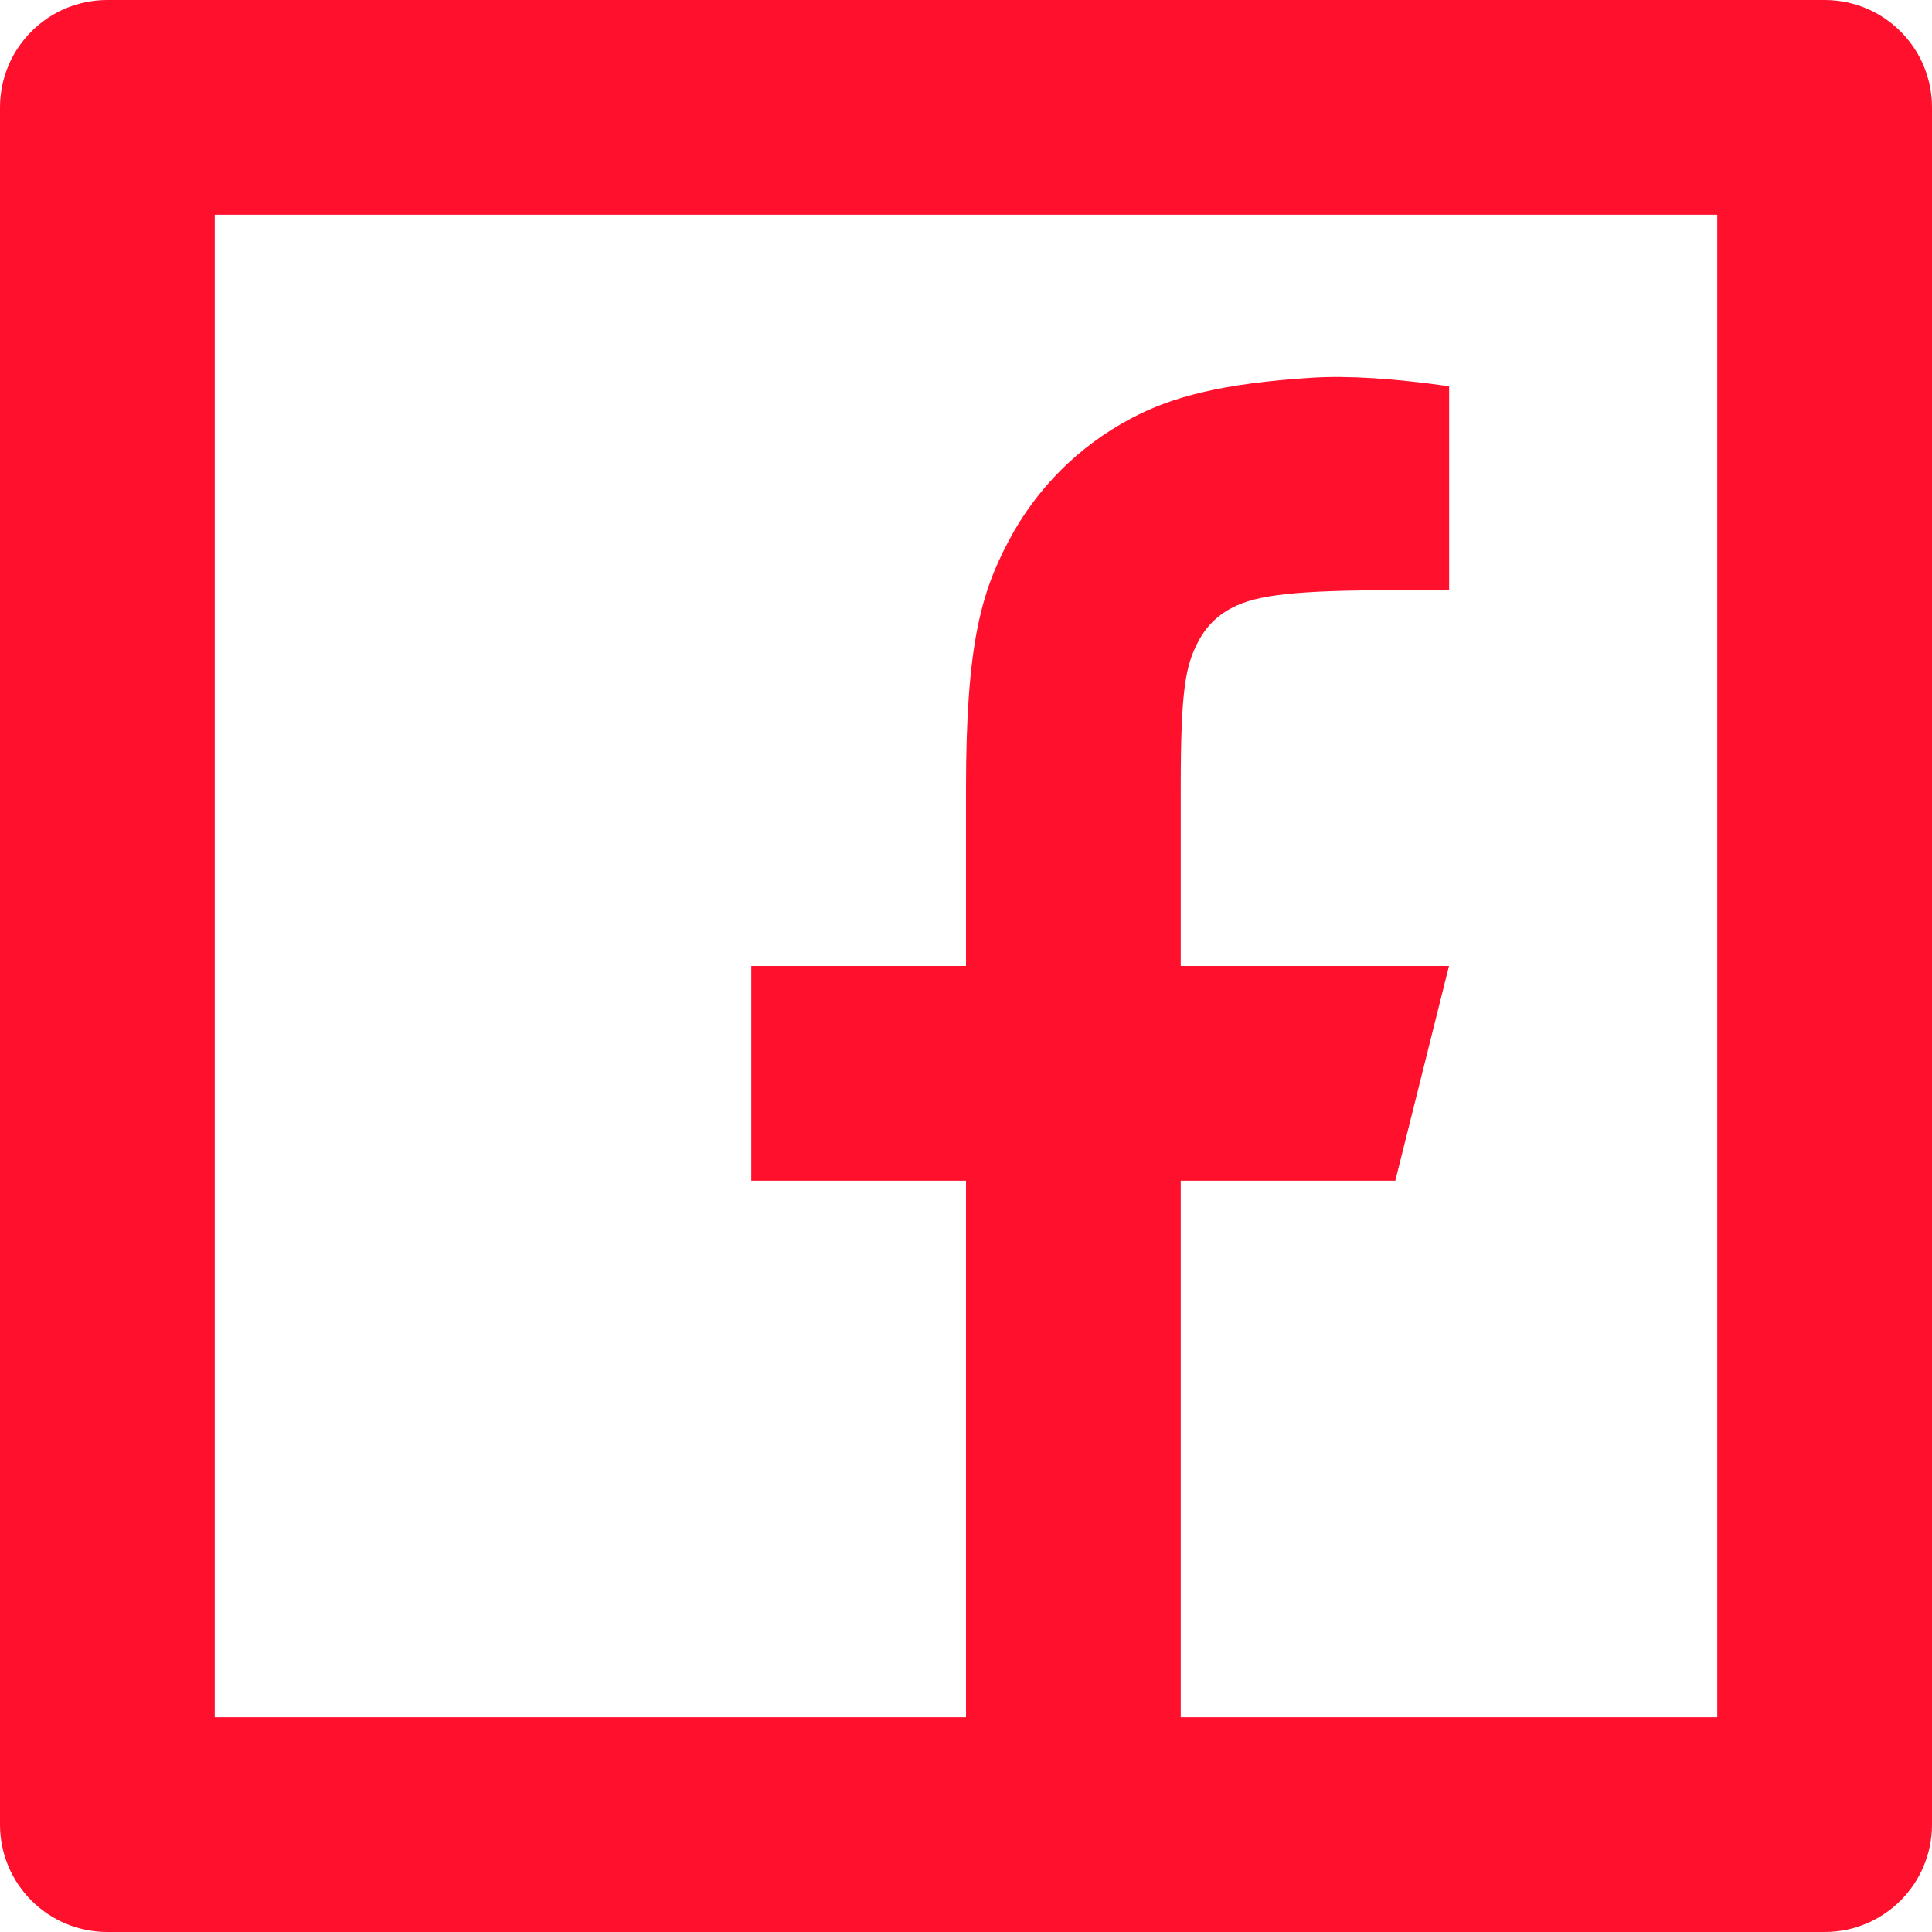
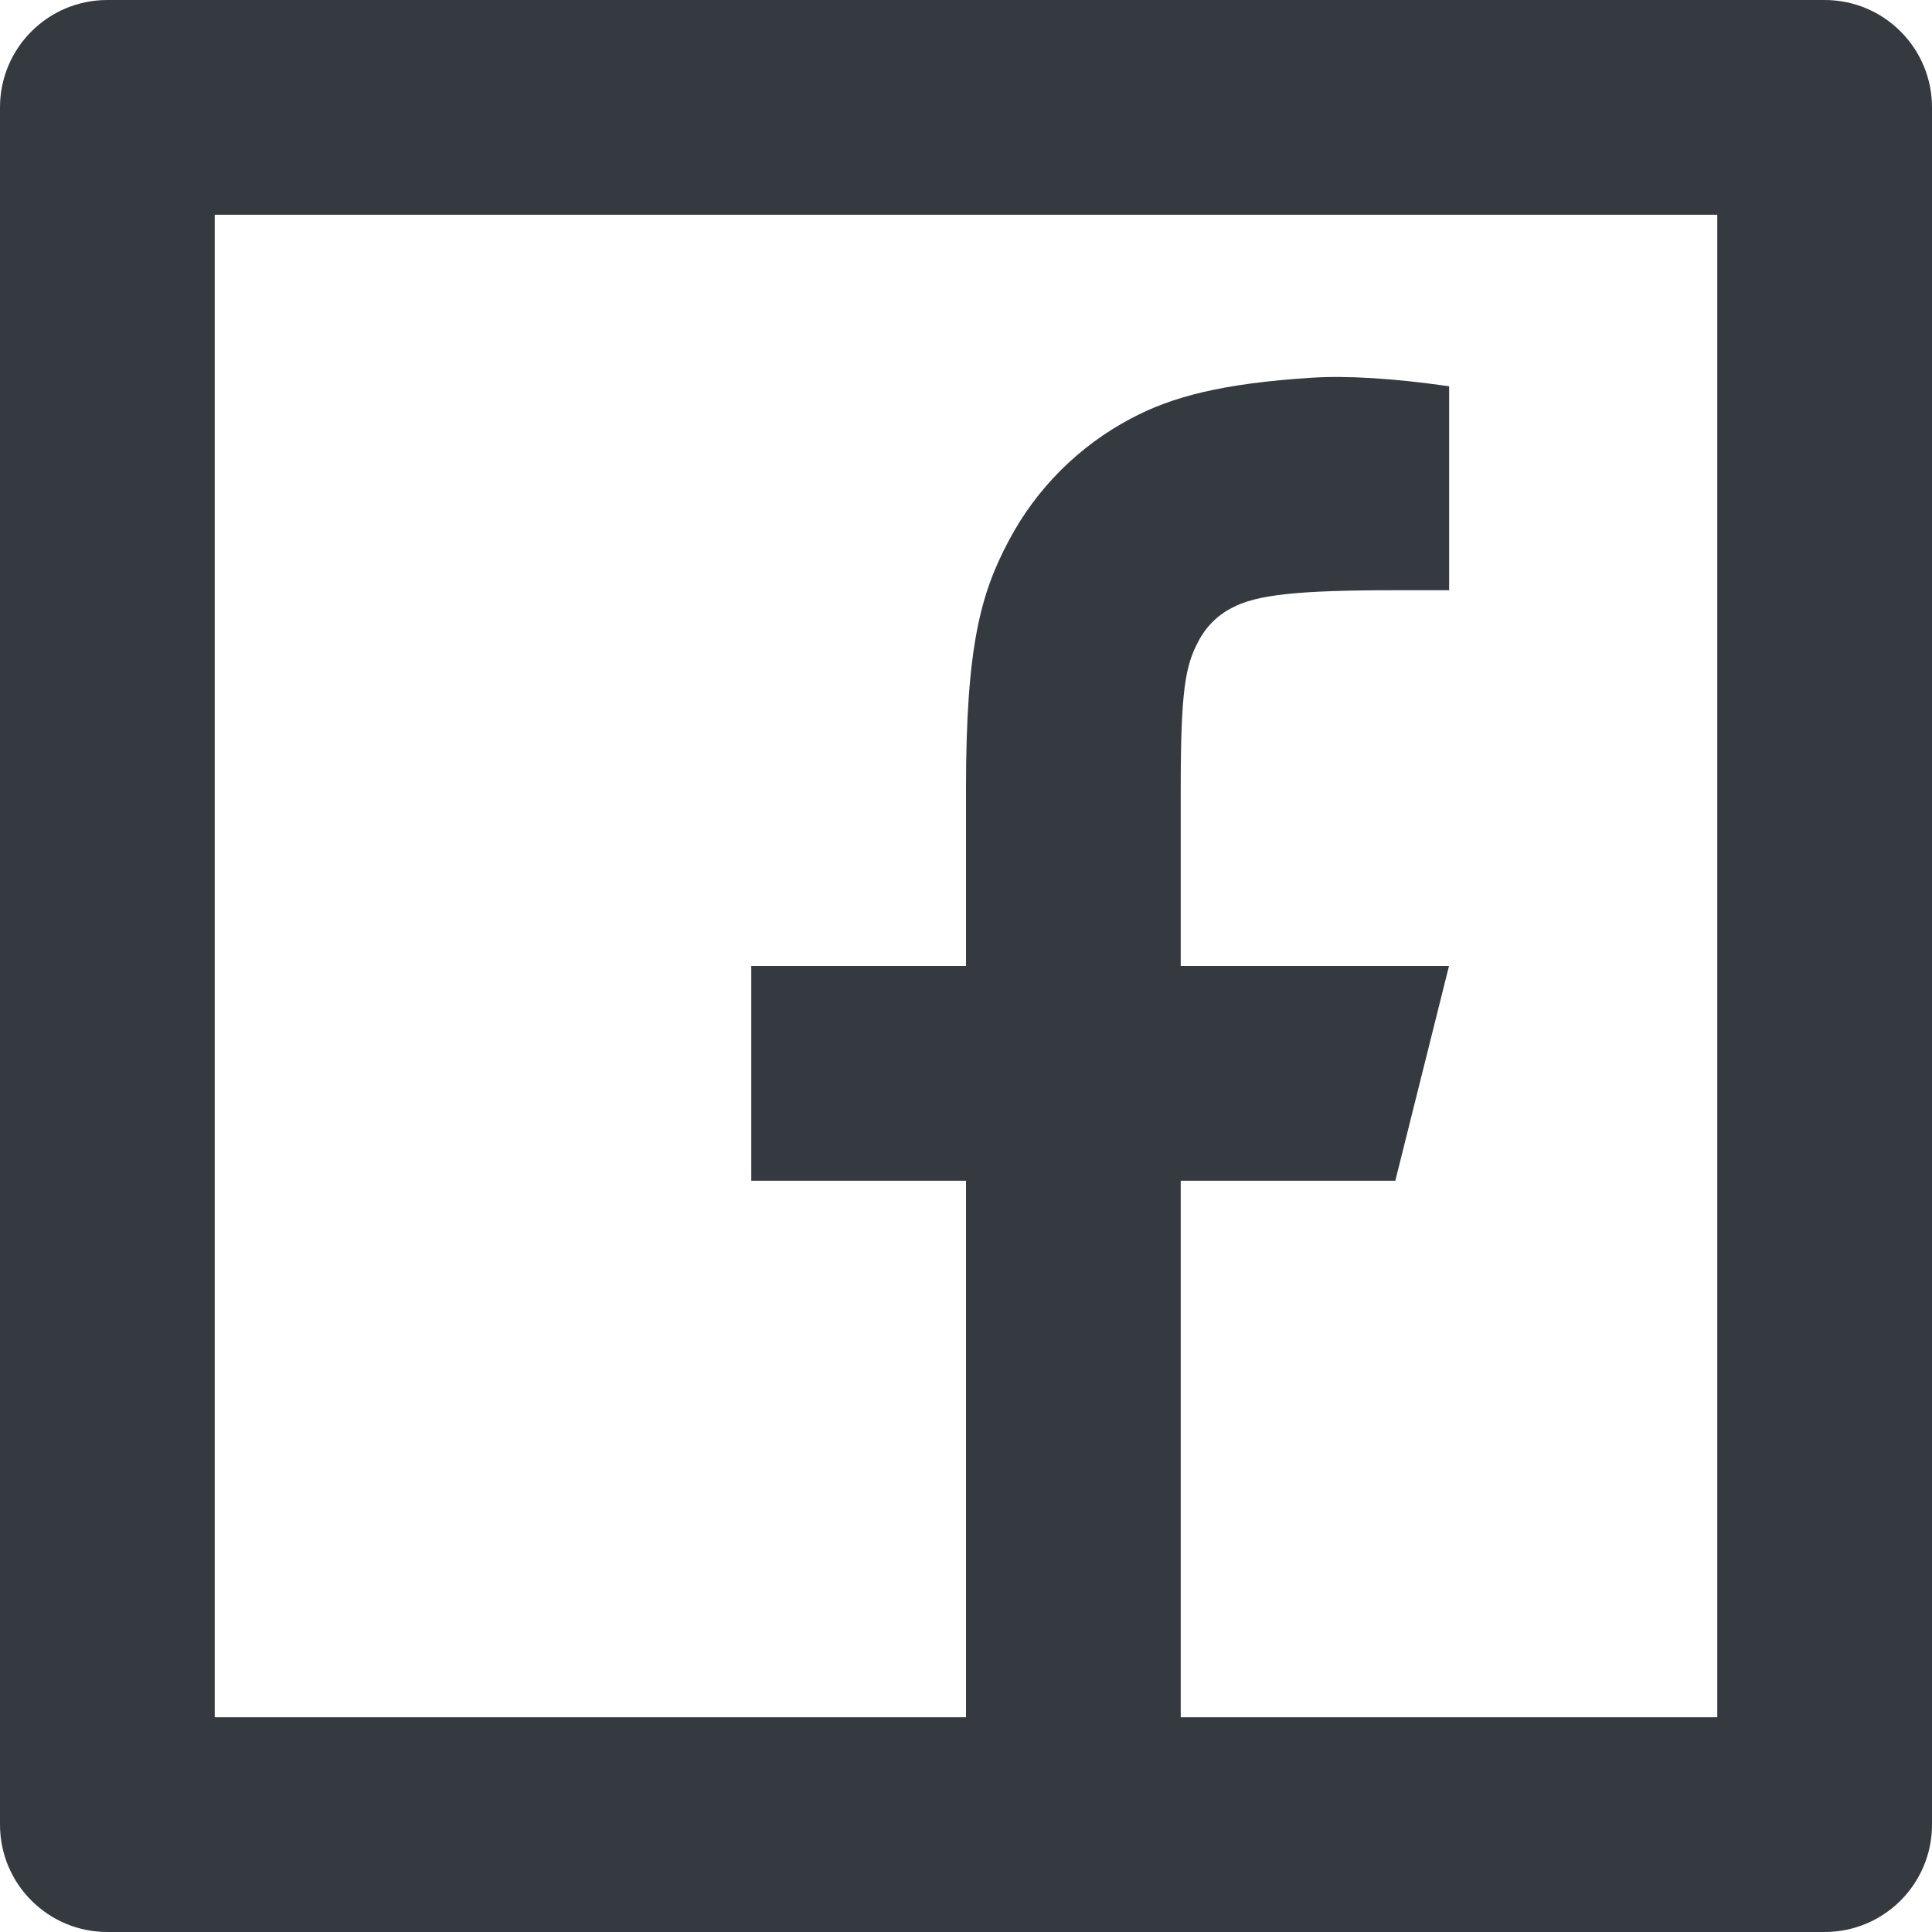
<svg xmlns="http://www.w3.org/2000/svg" width="14px" height="14px" viewBox="0 0 14 14" version="1.1">
  <g id="Page-1" stroke="none" stroke-width="1" fill="none" fill-rule="evenodd">
-     <g id="HP-1.5" transform="translate(-1095, -67)" fill="#FF102C" fill-rule="nonzero">
+     <g id="HP-1.5" transform="translate(-1095, -67)" fill="#343A40" fill-rule="nonzero">
      <g id="Group" transform="translate(1092, 65)">
        <path d="M11.556,14.444 L15.444,14.444 L15.444,3.556 L4.556,3.556 L4.556,14.444 L10,14.444 L10,10.556 L8.444,10.556 L8.444,9 L10,9 L10,7.714 C10,6.674 10.109,6.296 10.311,5.916 C10.51,5.54 10.818,5.232 11.195,5.033 C11.492,4.874 11.861,4.778 12.507,4.737 C12.763,4.721 13.094,4.741 13.501,4.799 L13.501,6.277 L13.111,6.277 C12.398,6.277 12.103,6.31 11.927,6.405 C11.822,6.458 11.737,6.544 11.683,6.649 C11.59,6.825 11.556,6.999 11.556,7.713 L11.556,9 L13.5,9 L13.111,10.556 L11.556,10.556 L11.556,14.444 Z M3.778,2 L16.222,2 C16.652,2 17,2.348 17,2.778 L17,15.222 C17,15.652 16.652,16 16.222,16 L3.778,16 C3.348,16 3,15.652 3,15.222 L3,2.778 C3,2.348 3.348,2 3.778,2 Z" id="Shape" />
      </g>
    </g>
  </g>
</svg>
